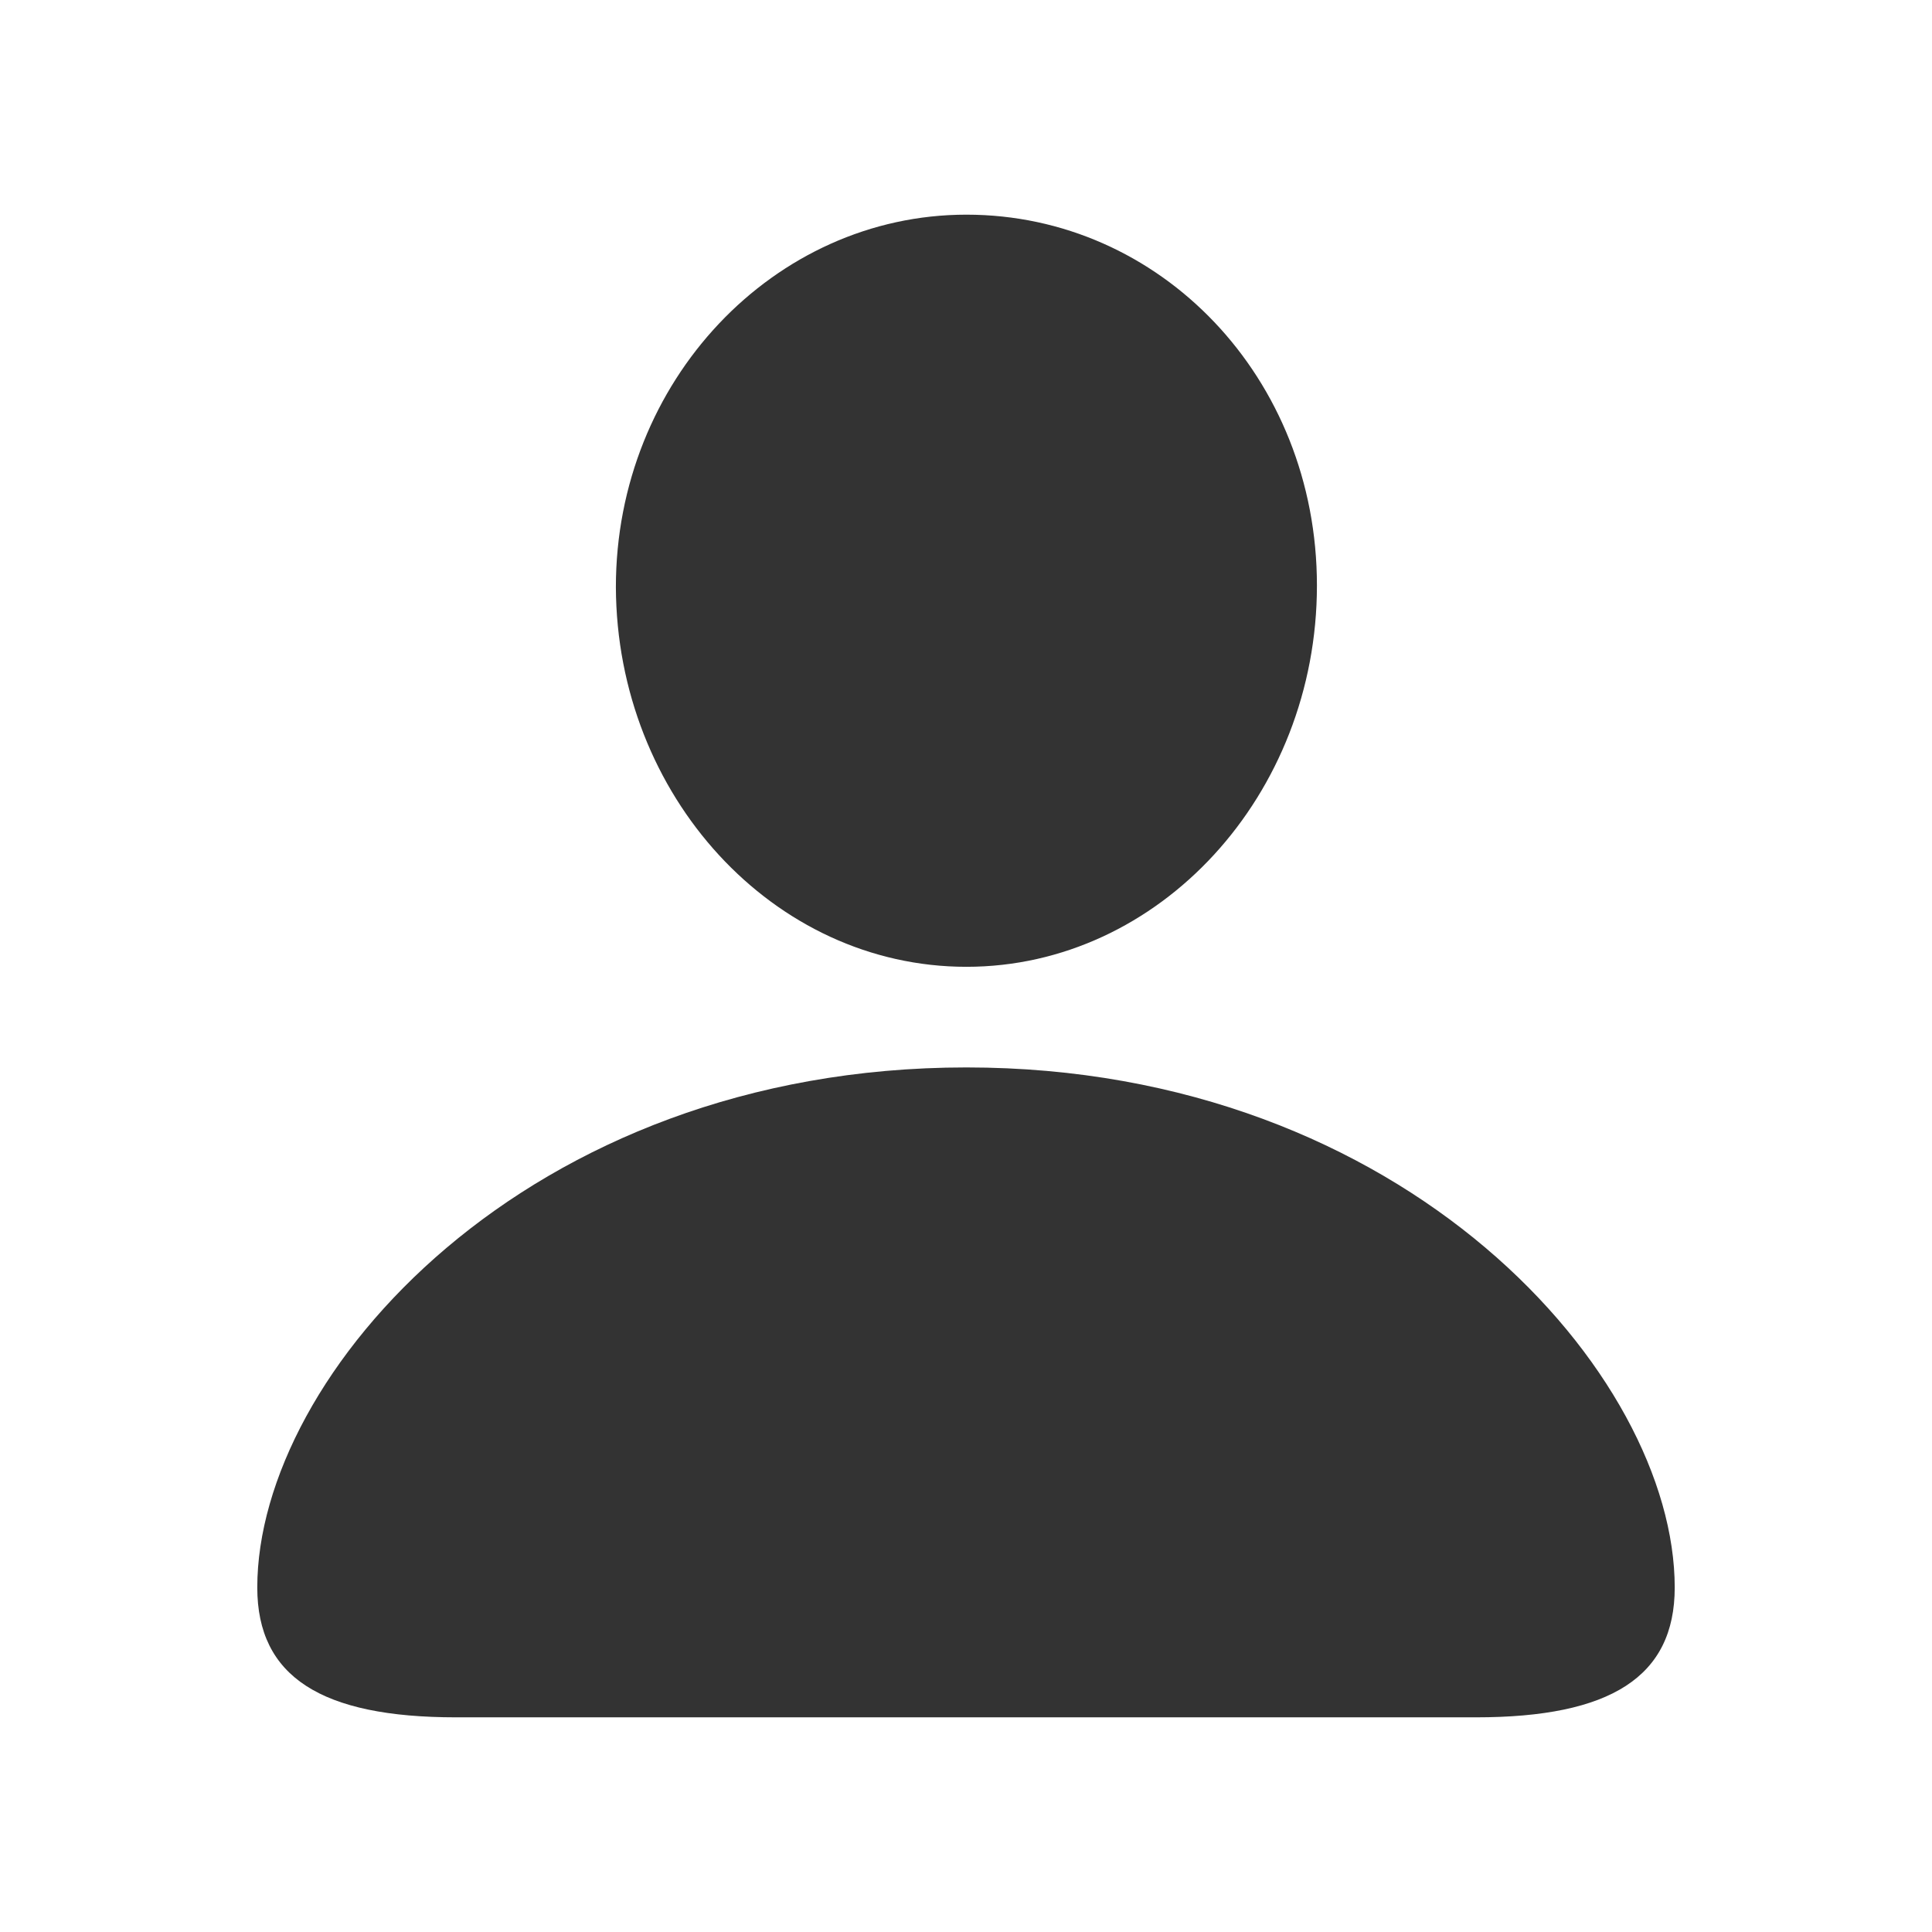
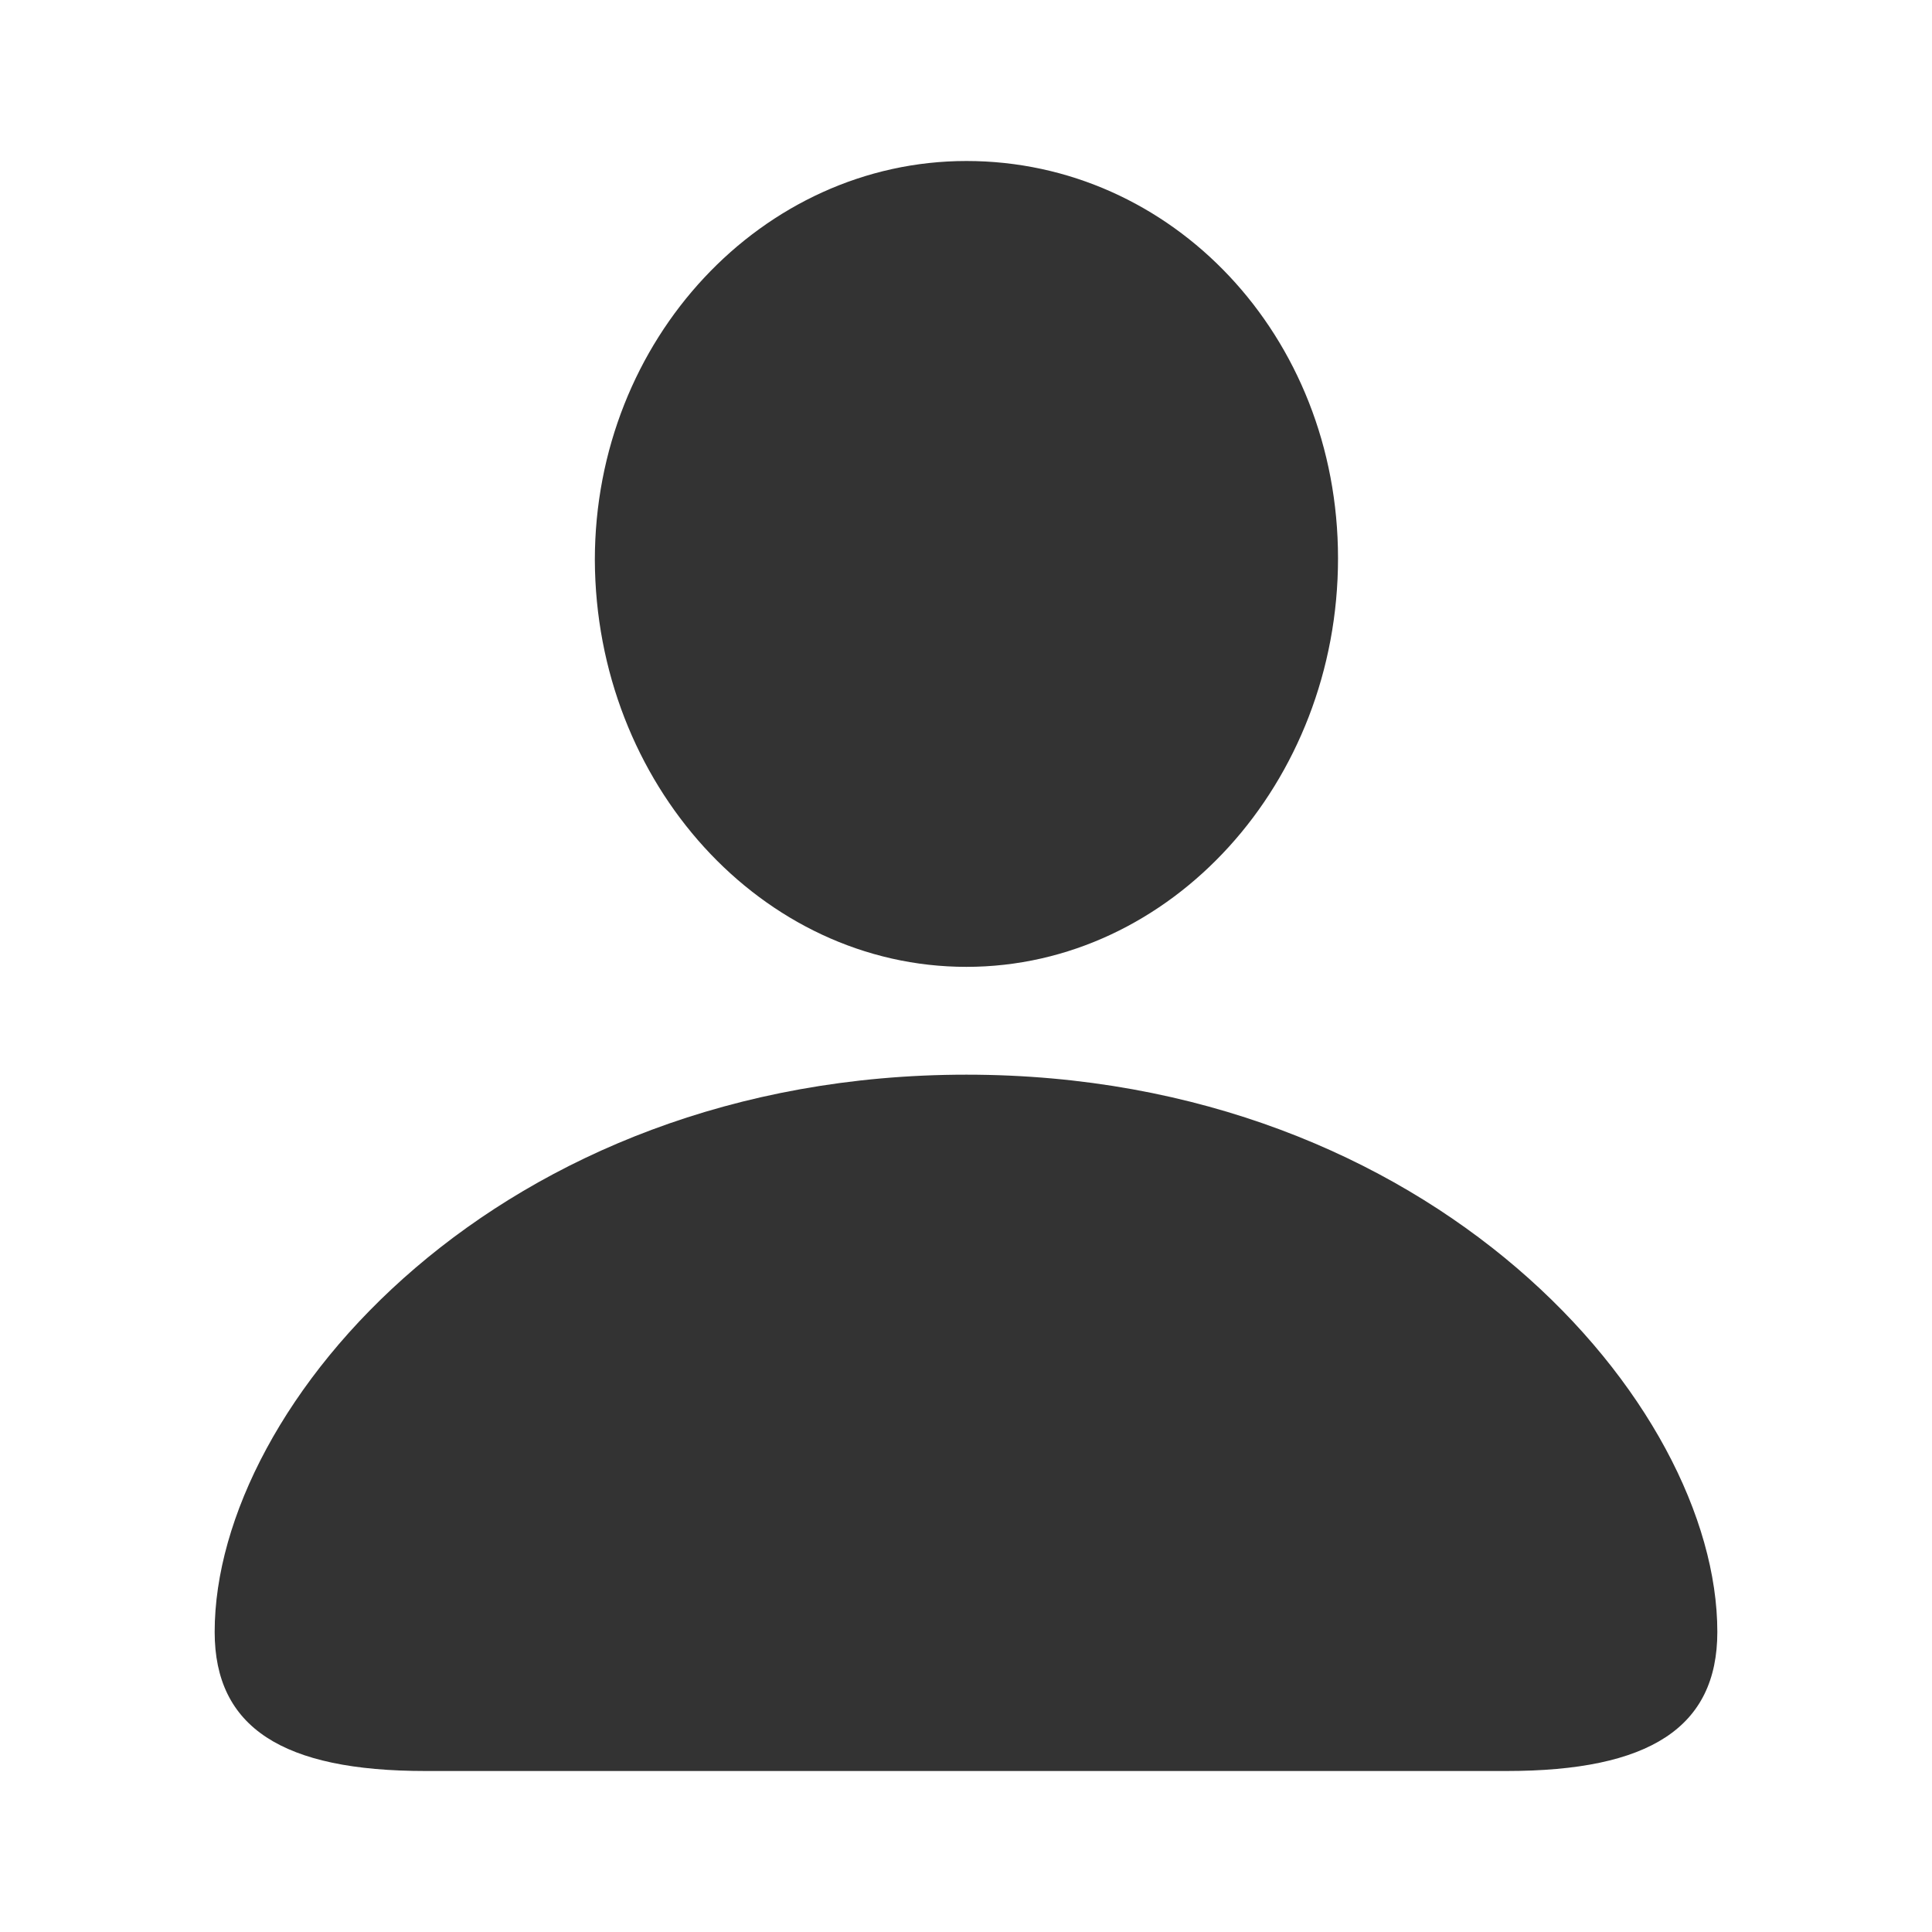
<svg xmlns="http://www.w3.org/2000/svg" width="36" height="36" viewBox="0 0 36 36" fill="none">
-   <path d="M18.008 18.015C21.606 18.015 24.539 14.81 24.539 10.909C24.539 7.039 21.621 4 18.008 4C14.424 4 11.476 7.099 11.476 10.94C11.491 14.825 14.409 18.015 18.008 18.015ZM8.498 32H27.502C30.012 32 31.206 31.244 31.206 29.581C31.206 25.62 26.202 19.89 18.008 19.89C9.798 19.89 4.794 25.62 4.794 29.581C4.794 31.244 5.988 32 8.498 32Z" fill="#333333" />
+   <path d="M18.008 18.016C21.823 18.016 24.932 14.582 24.932 10.403C24.932 6.256 21.839 3 18.008 3C14.21 3 11.084 6.321 11.084 10.435C11.1 14.598 14.194 18.016 18.008 18.016ZM7.927 33H28.073C30.734 33 32 32.19 32 30.408C32 26.164 26.695 20.025 18.008 20.025C9.305 20.025 4 26.164 4 30.408C4 32.19 5.266 33 7.927 33Z" fill="#333333" />
</svg>
